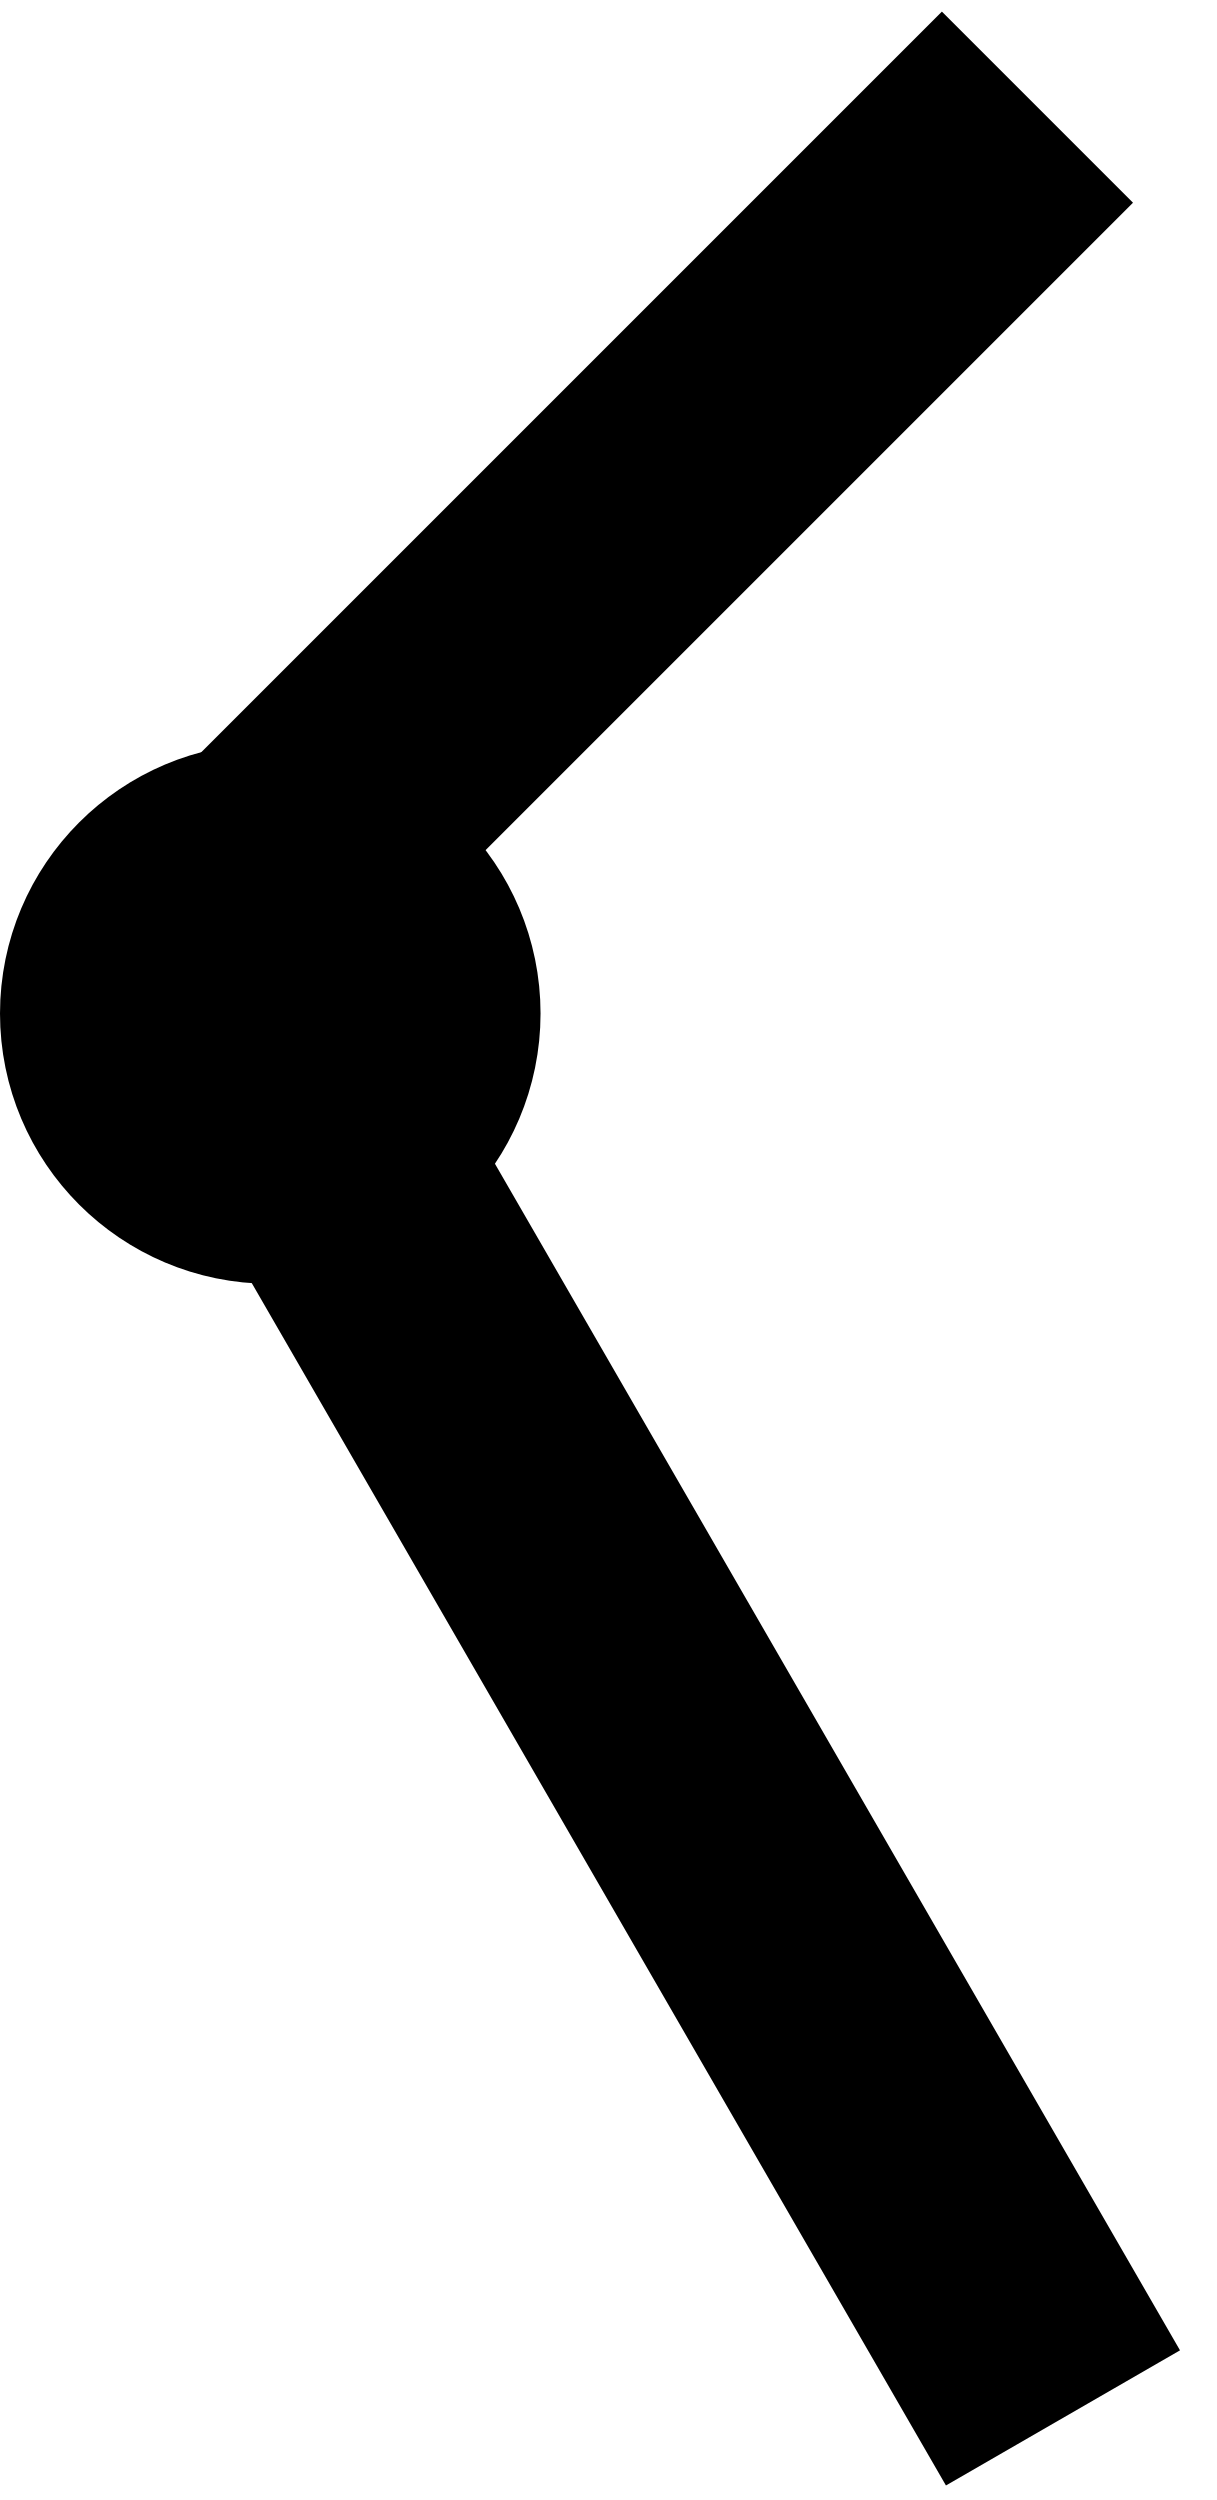
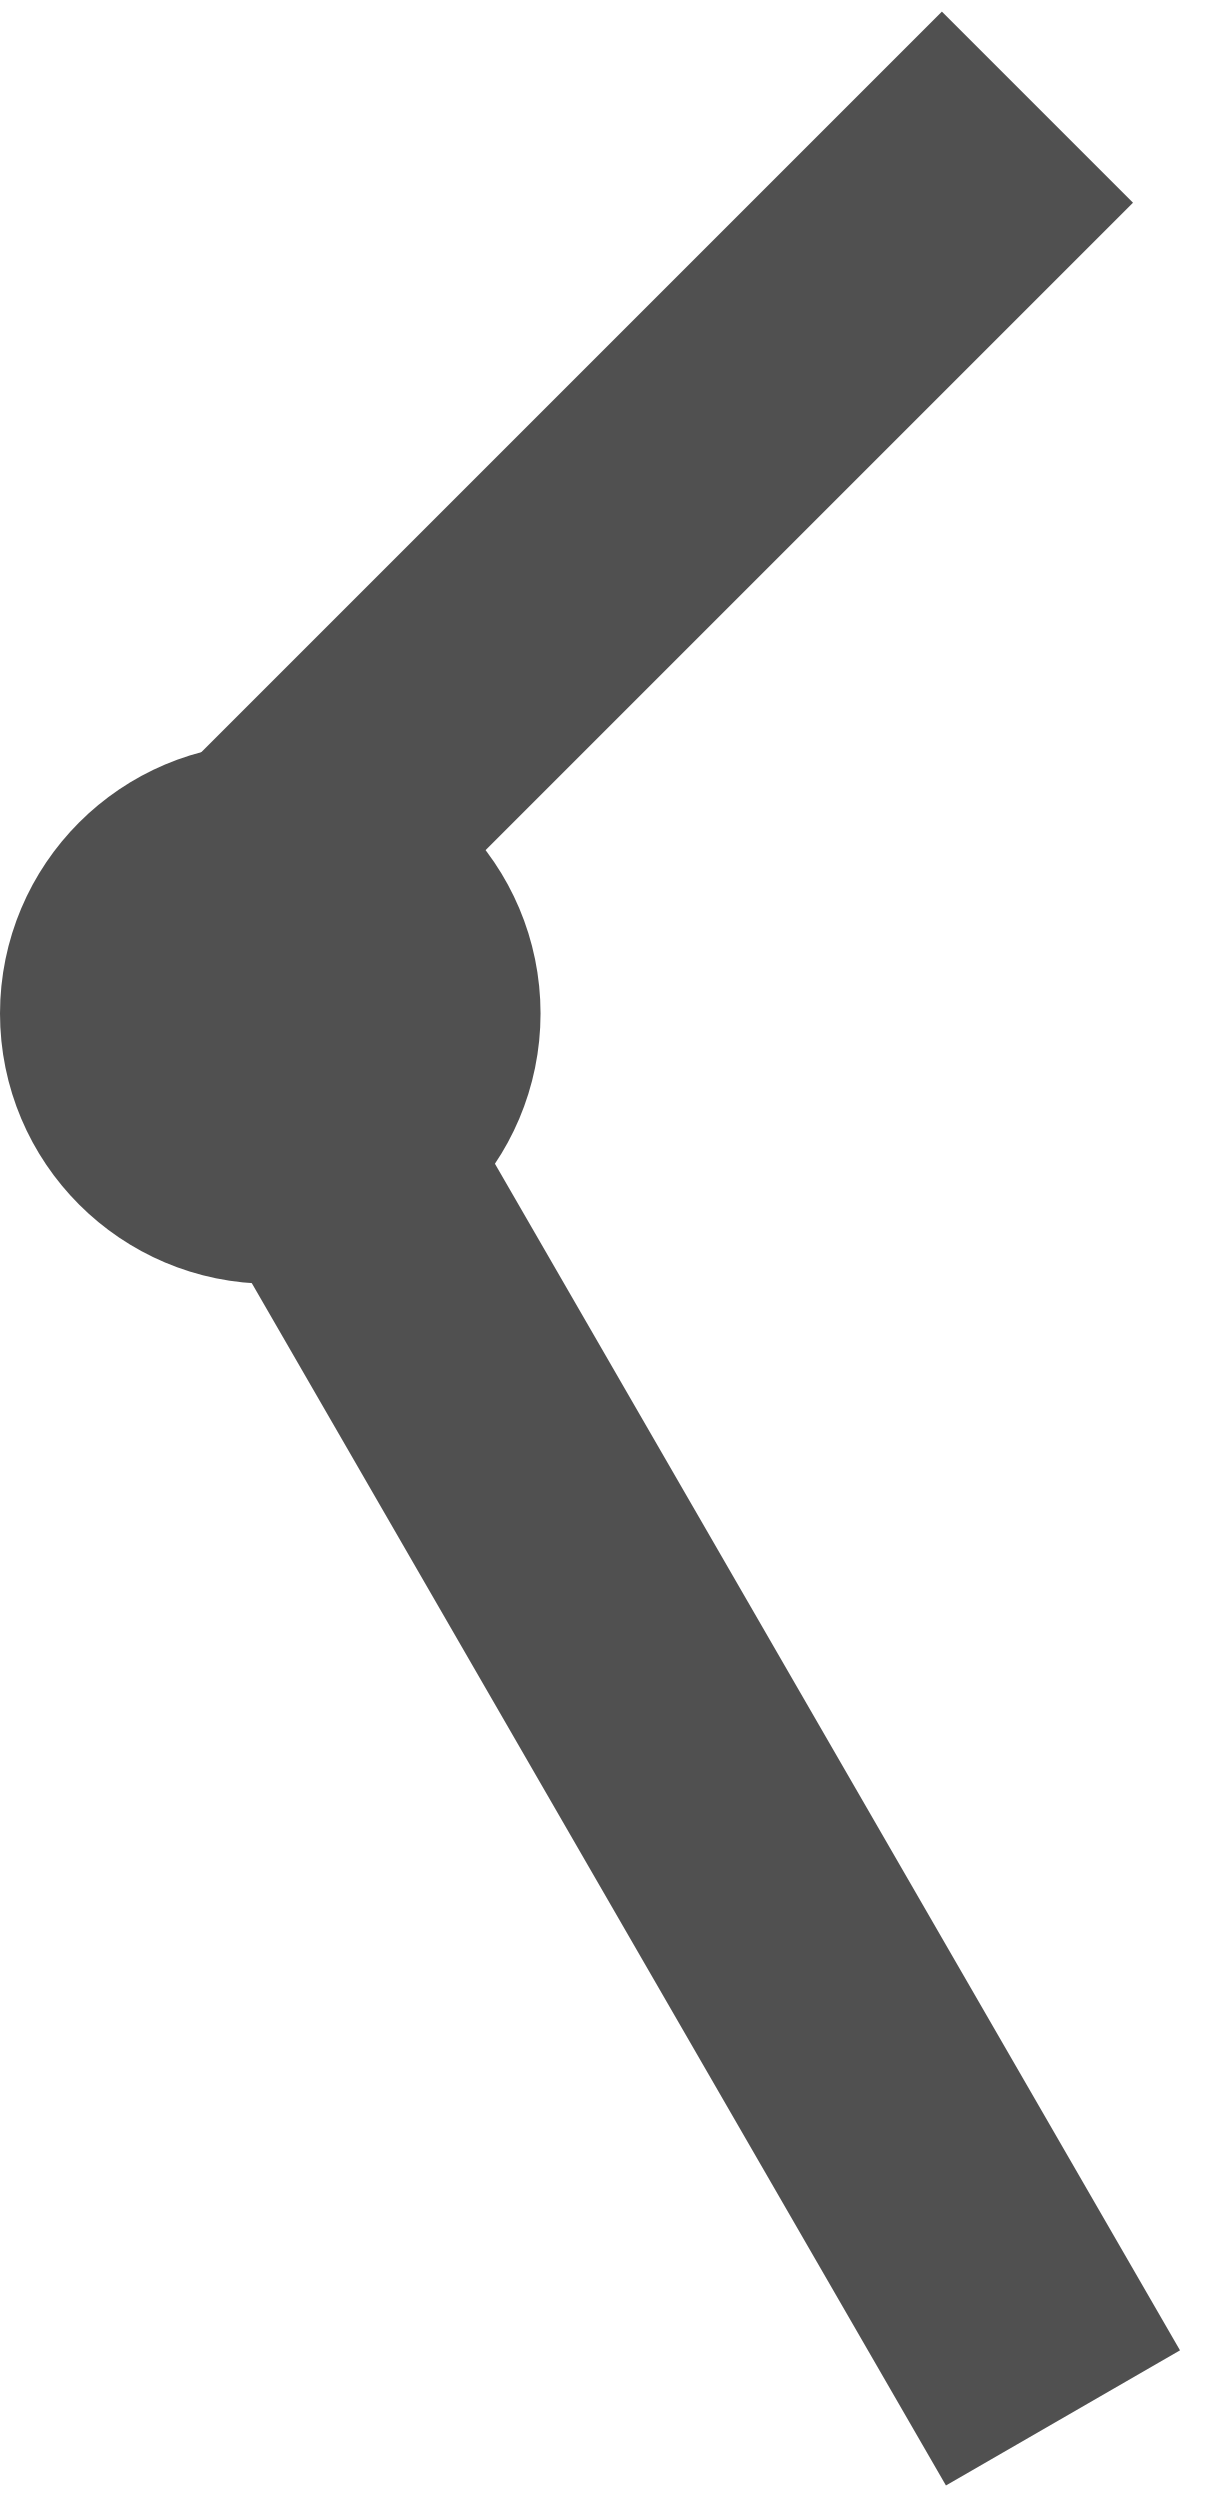
<svg xmlns="http://www.w3.org/2000/svg" width="18" height="37" viewBox="0 0 18 37" fill="none">
-   <line x1="3.586" y1="13.354" x2="15.354" y2="1.586" stroke="black" stroke-width="4" />
-   <circle cx="4" cy="15" r="2" fill="#D9D9D9" stroke="black" stroke-width="4" />
-   <line x1="3.732" y1="15" x2="15.732" y2="35.785" stroke="black" stroke-width="4" />
+   <line x1="3.586" y1="13.354" x2="15.354" y2="1.586" stroke="#505050" stroke-width="4" />
+   <circle cx="4" cy="15" r="2" fill="#D9D9D9" stroke="#505050" stroke-width="4" />
+   <line x1="3.732" y1="15" x2="15.732" y2="35.785" stroke="#505050" stroke-width="4" />
</svg>
